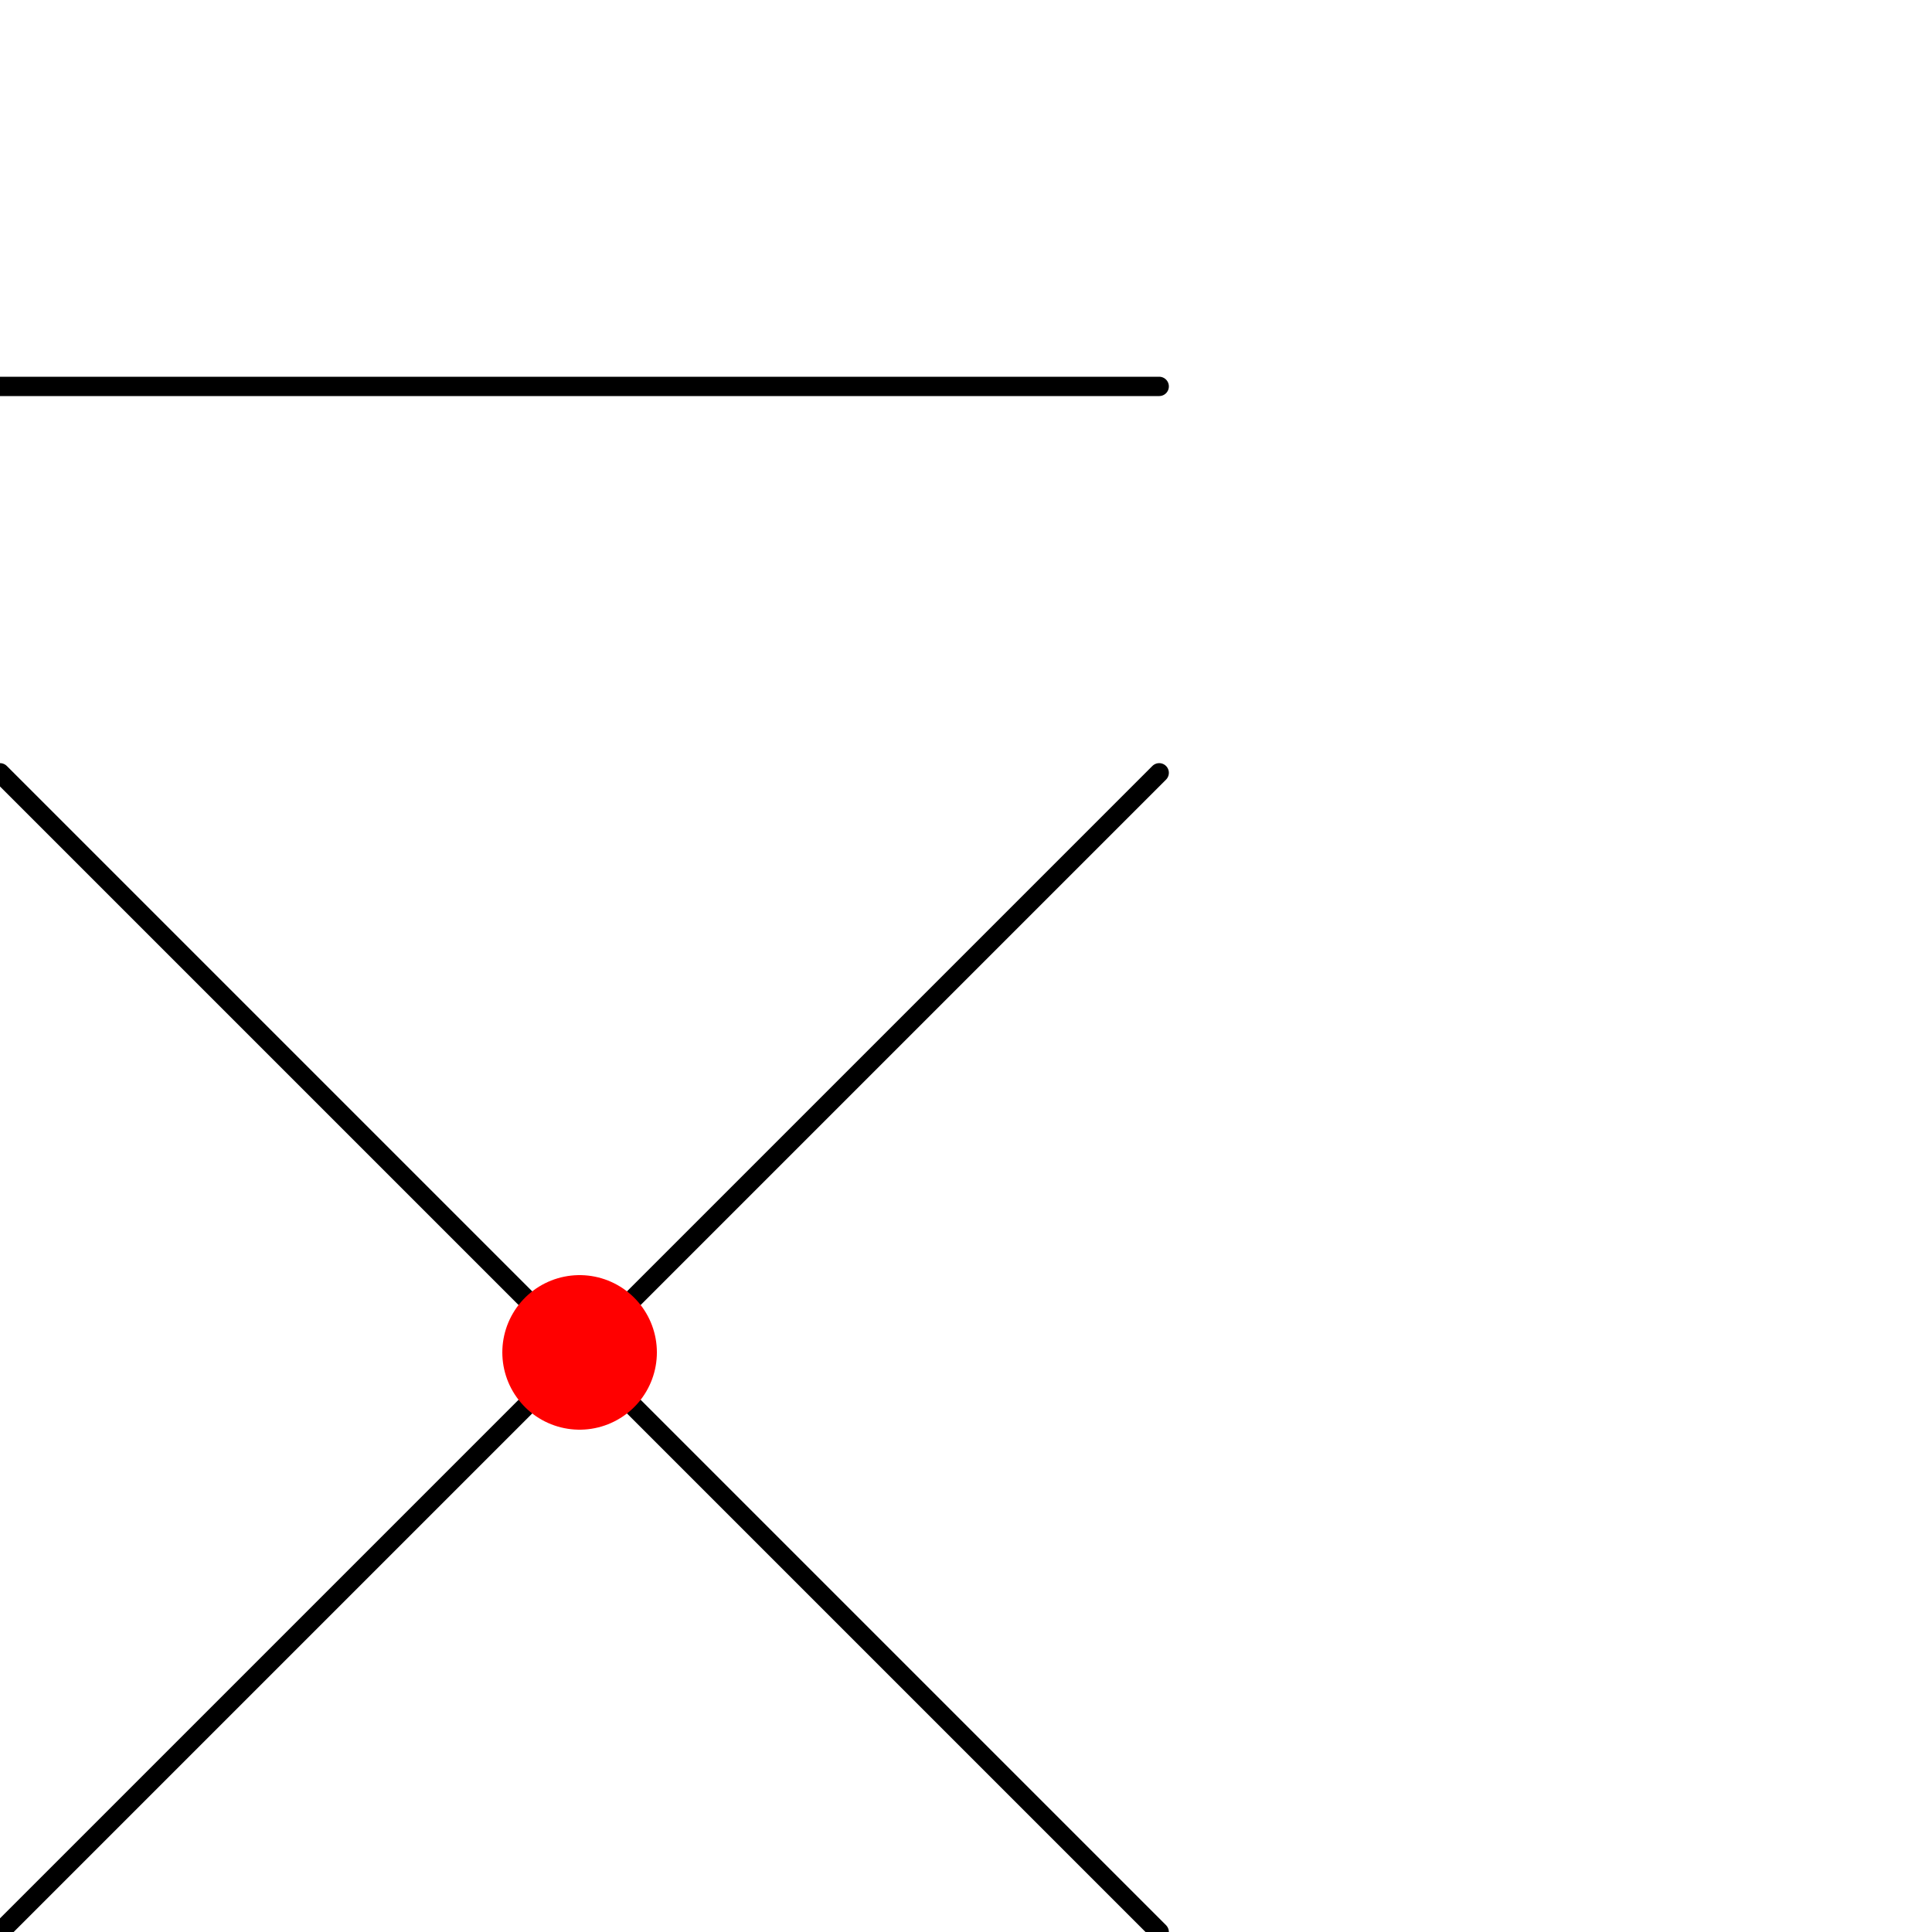
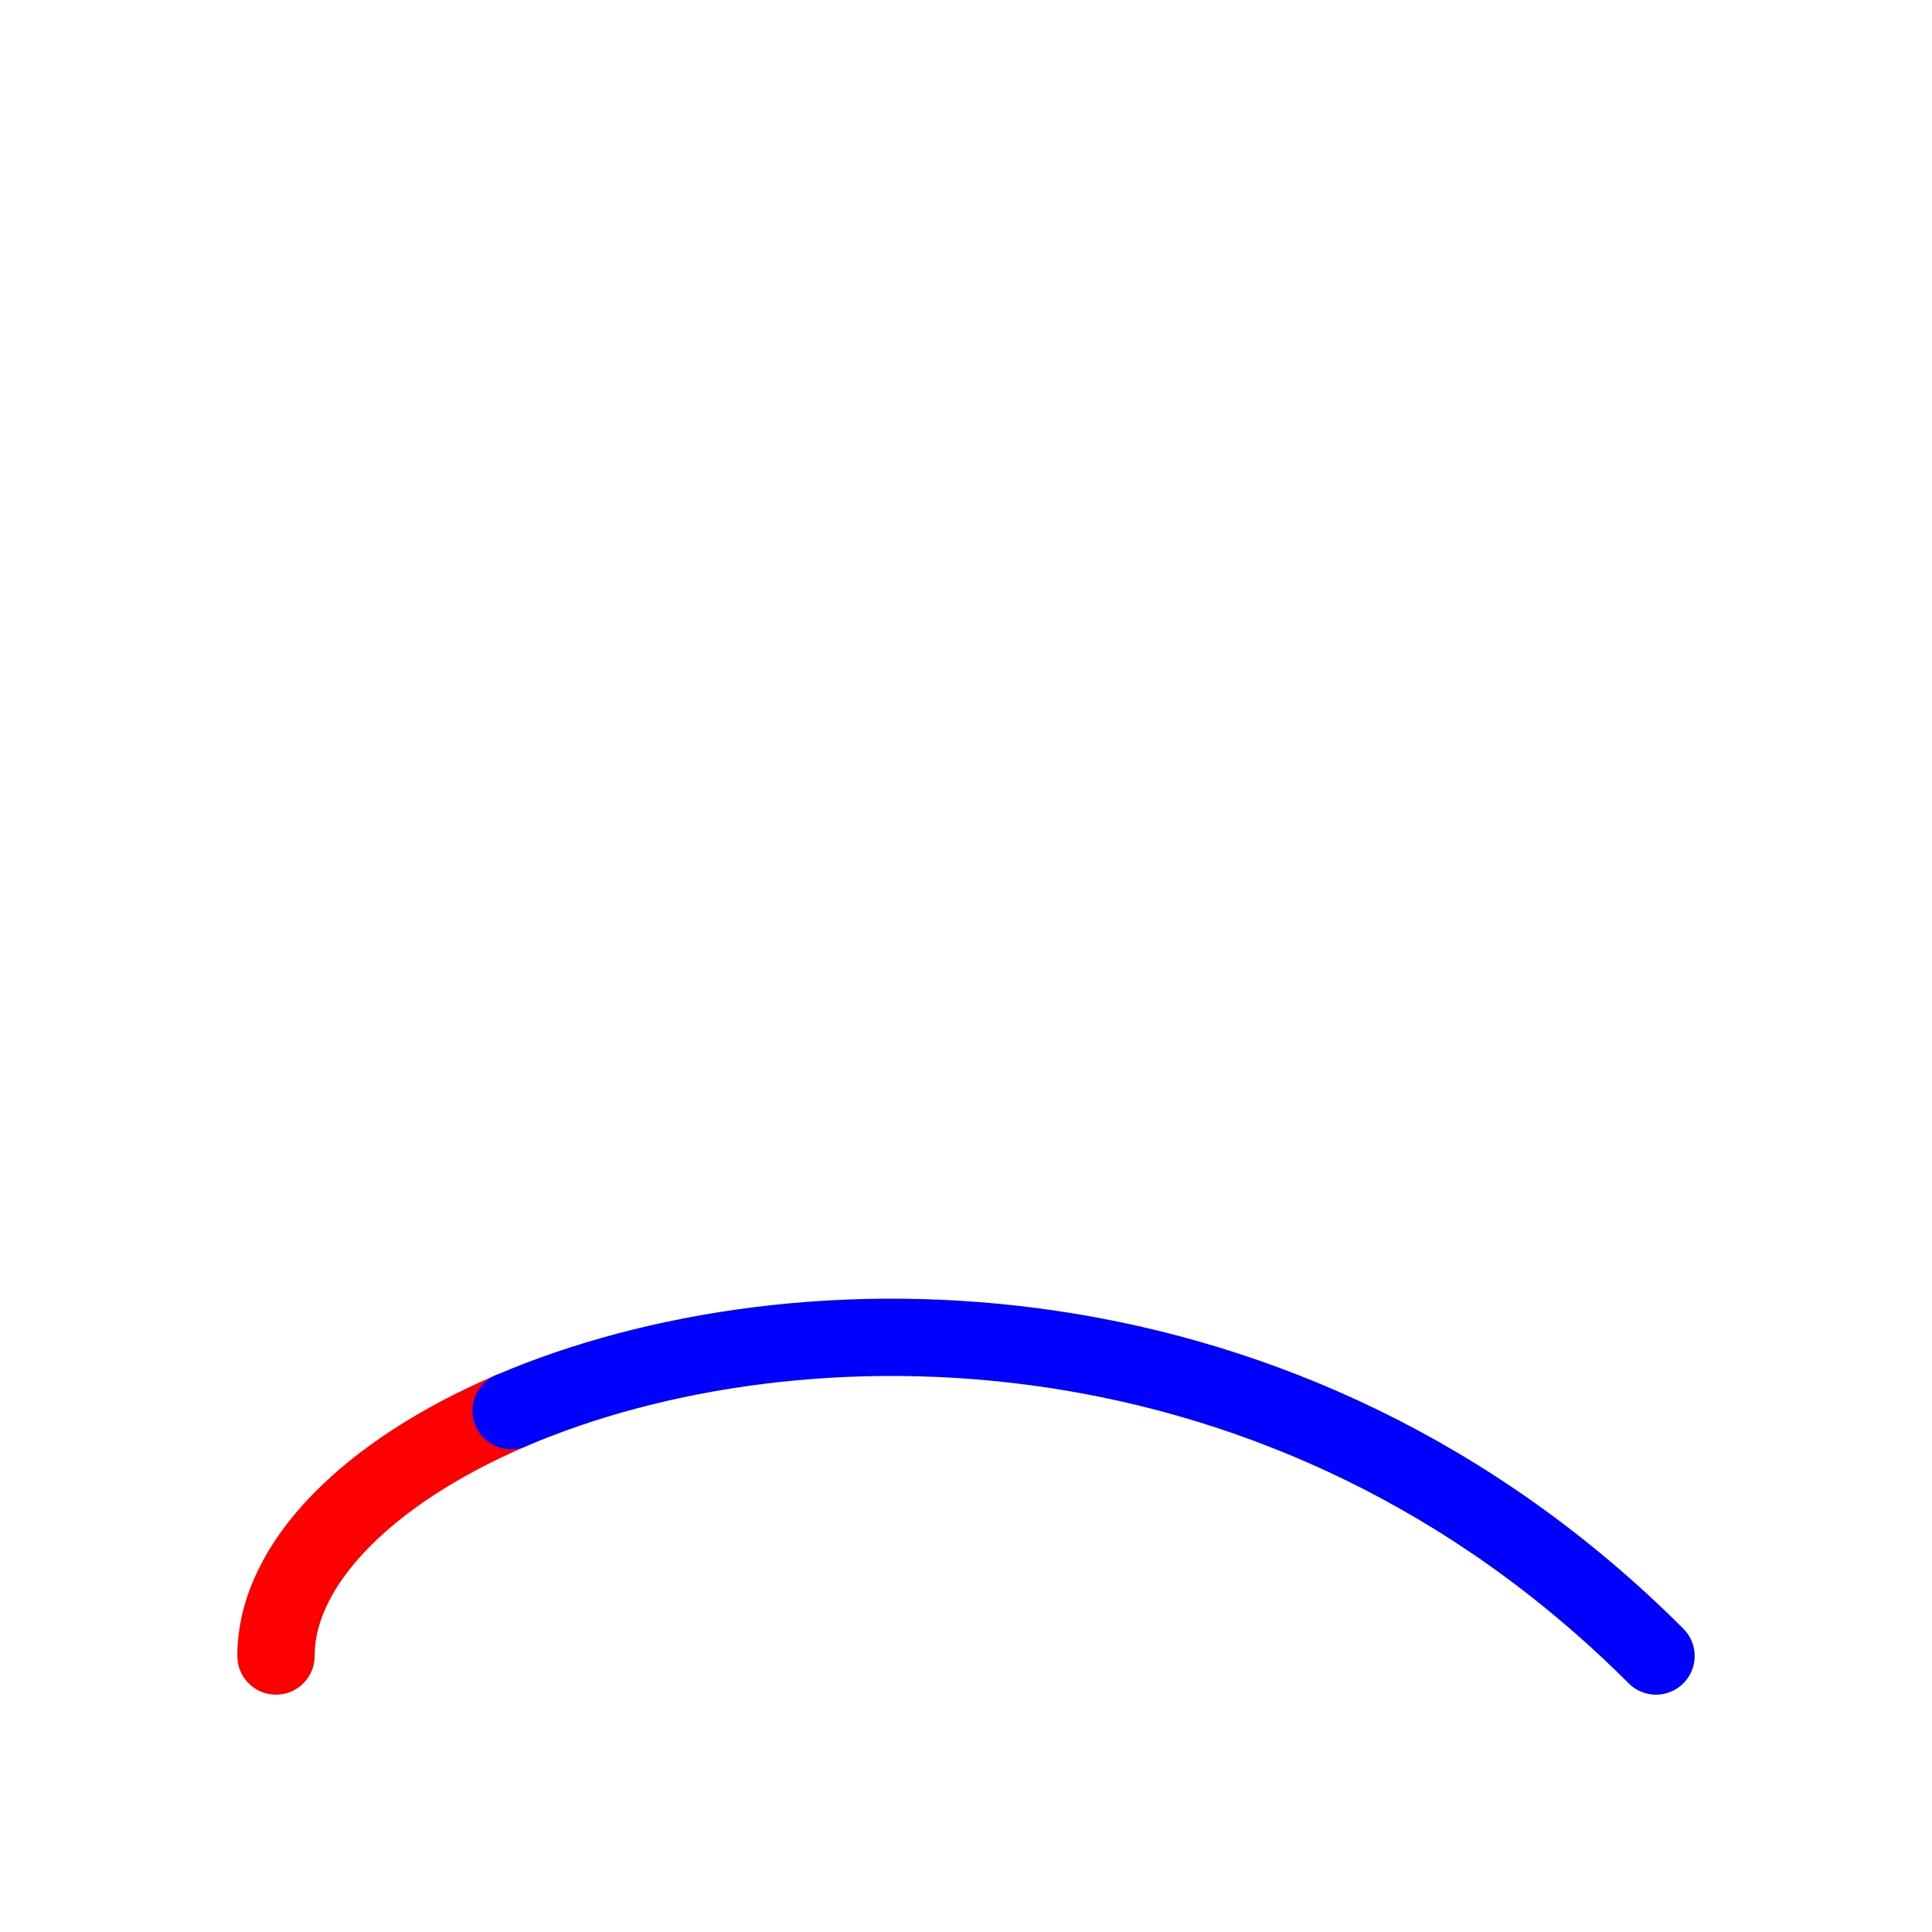
<svg xmlns="http://www.w3.org/2000/svg" width="100pt" height="100pt" viewBox="0 0 100 100" version="1.1">
  <g id="surface133">
-     <path style="fill:none;stroke-width:1;stroke-linecap:round;stroke-linejoin:round;stroke:rgb(0%,0%,0%);stroke-opacity:1;stroke-miterlimit:10;" d="M 0 100 C 20 80 40 60 60 40 " />
-     <path style="fill:none;stroke-width:1;stroke-linecap:round;stroke-linejoin:round;stroke:rgb(0%,0%,0%);stroke-opacity:1;stroke-miterlimit:10;" d="M 0 40 C 20 60 40 80 60 100 " />
-     <path style="fill-rule:evenodd;fill:rgb(100%,0%,0%);fill-opacity:1;stroke-width:8;stroke-linecap:round;stroke-linejoin:round;stroke:rgb(100%,0%,0%);stroke-opacity:1;stroke-miterlimit:10;" d="M 30 70 C 30 70 30 70 30 70 " />
-     <path style="fill:none;stroke-width:1;stroke-linecap:round;stroke-linejoin:round;stroke:rgb(0%,0%,0%);stroke-opacity:1;stroke-miterlimit:10;" d="M 0 20 C 20 20 40 20 60 20 " />
+     <path style="fill:none;stroke-width:4;stroke-linecap:round;stroke-linejoin:round;stroke:rgb(100%,0%,0%);stroke-opacity:1;stroke-miterlimit:10;" d="M 14.285 85.715 C 14.285 80.953 19.047 76.191 26.453 73.016 " />
+     <path style="fill:none;stroke-width:4;stroke-linecap:round;stroke-linejoin:round;stroke:rgb(0%,0%,100%);stroke-opacity:1;stroke-miterlimit:10;" d="M 26.453 73.016 C 41.27 66.668 66.668 66.668 85.715 85.715 " />
  </g>
</svg>
